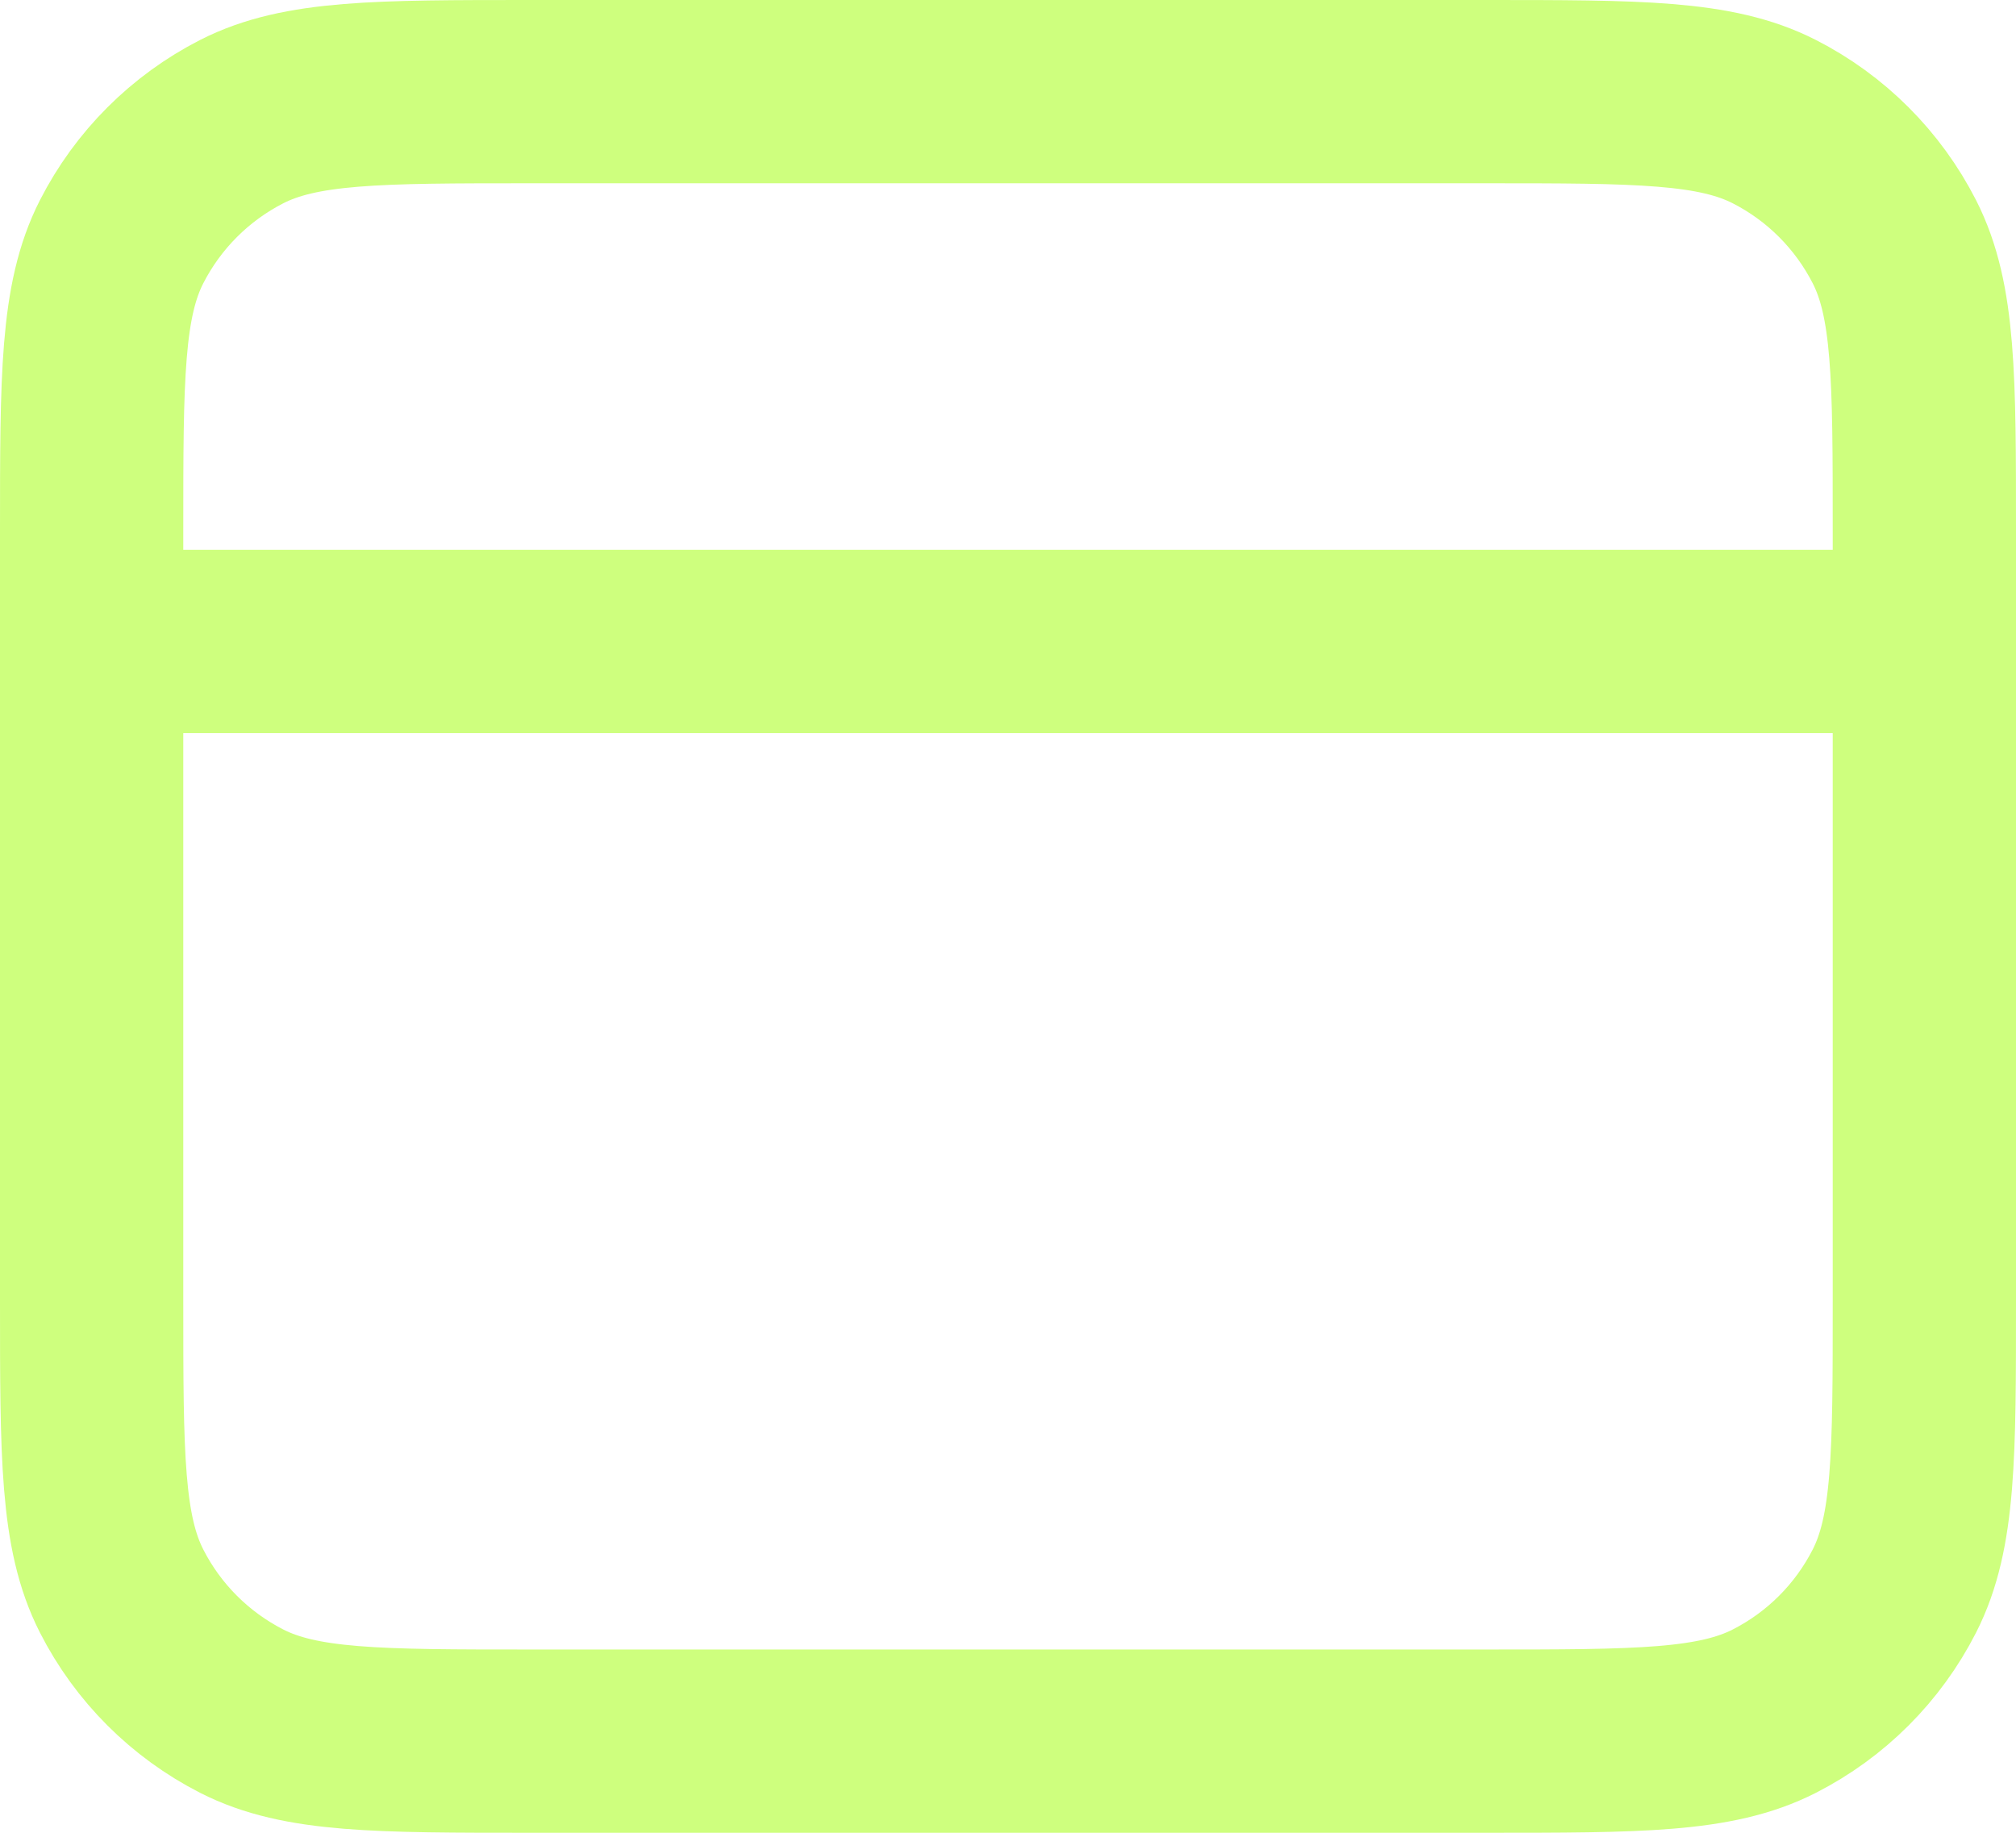
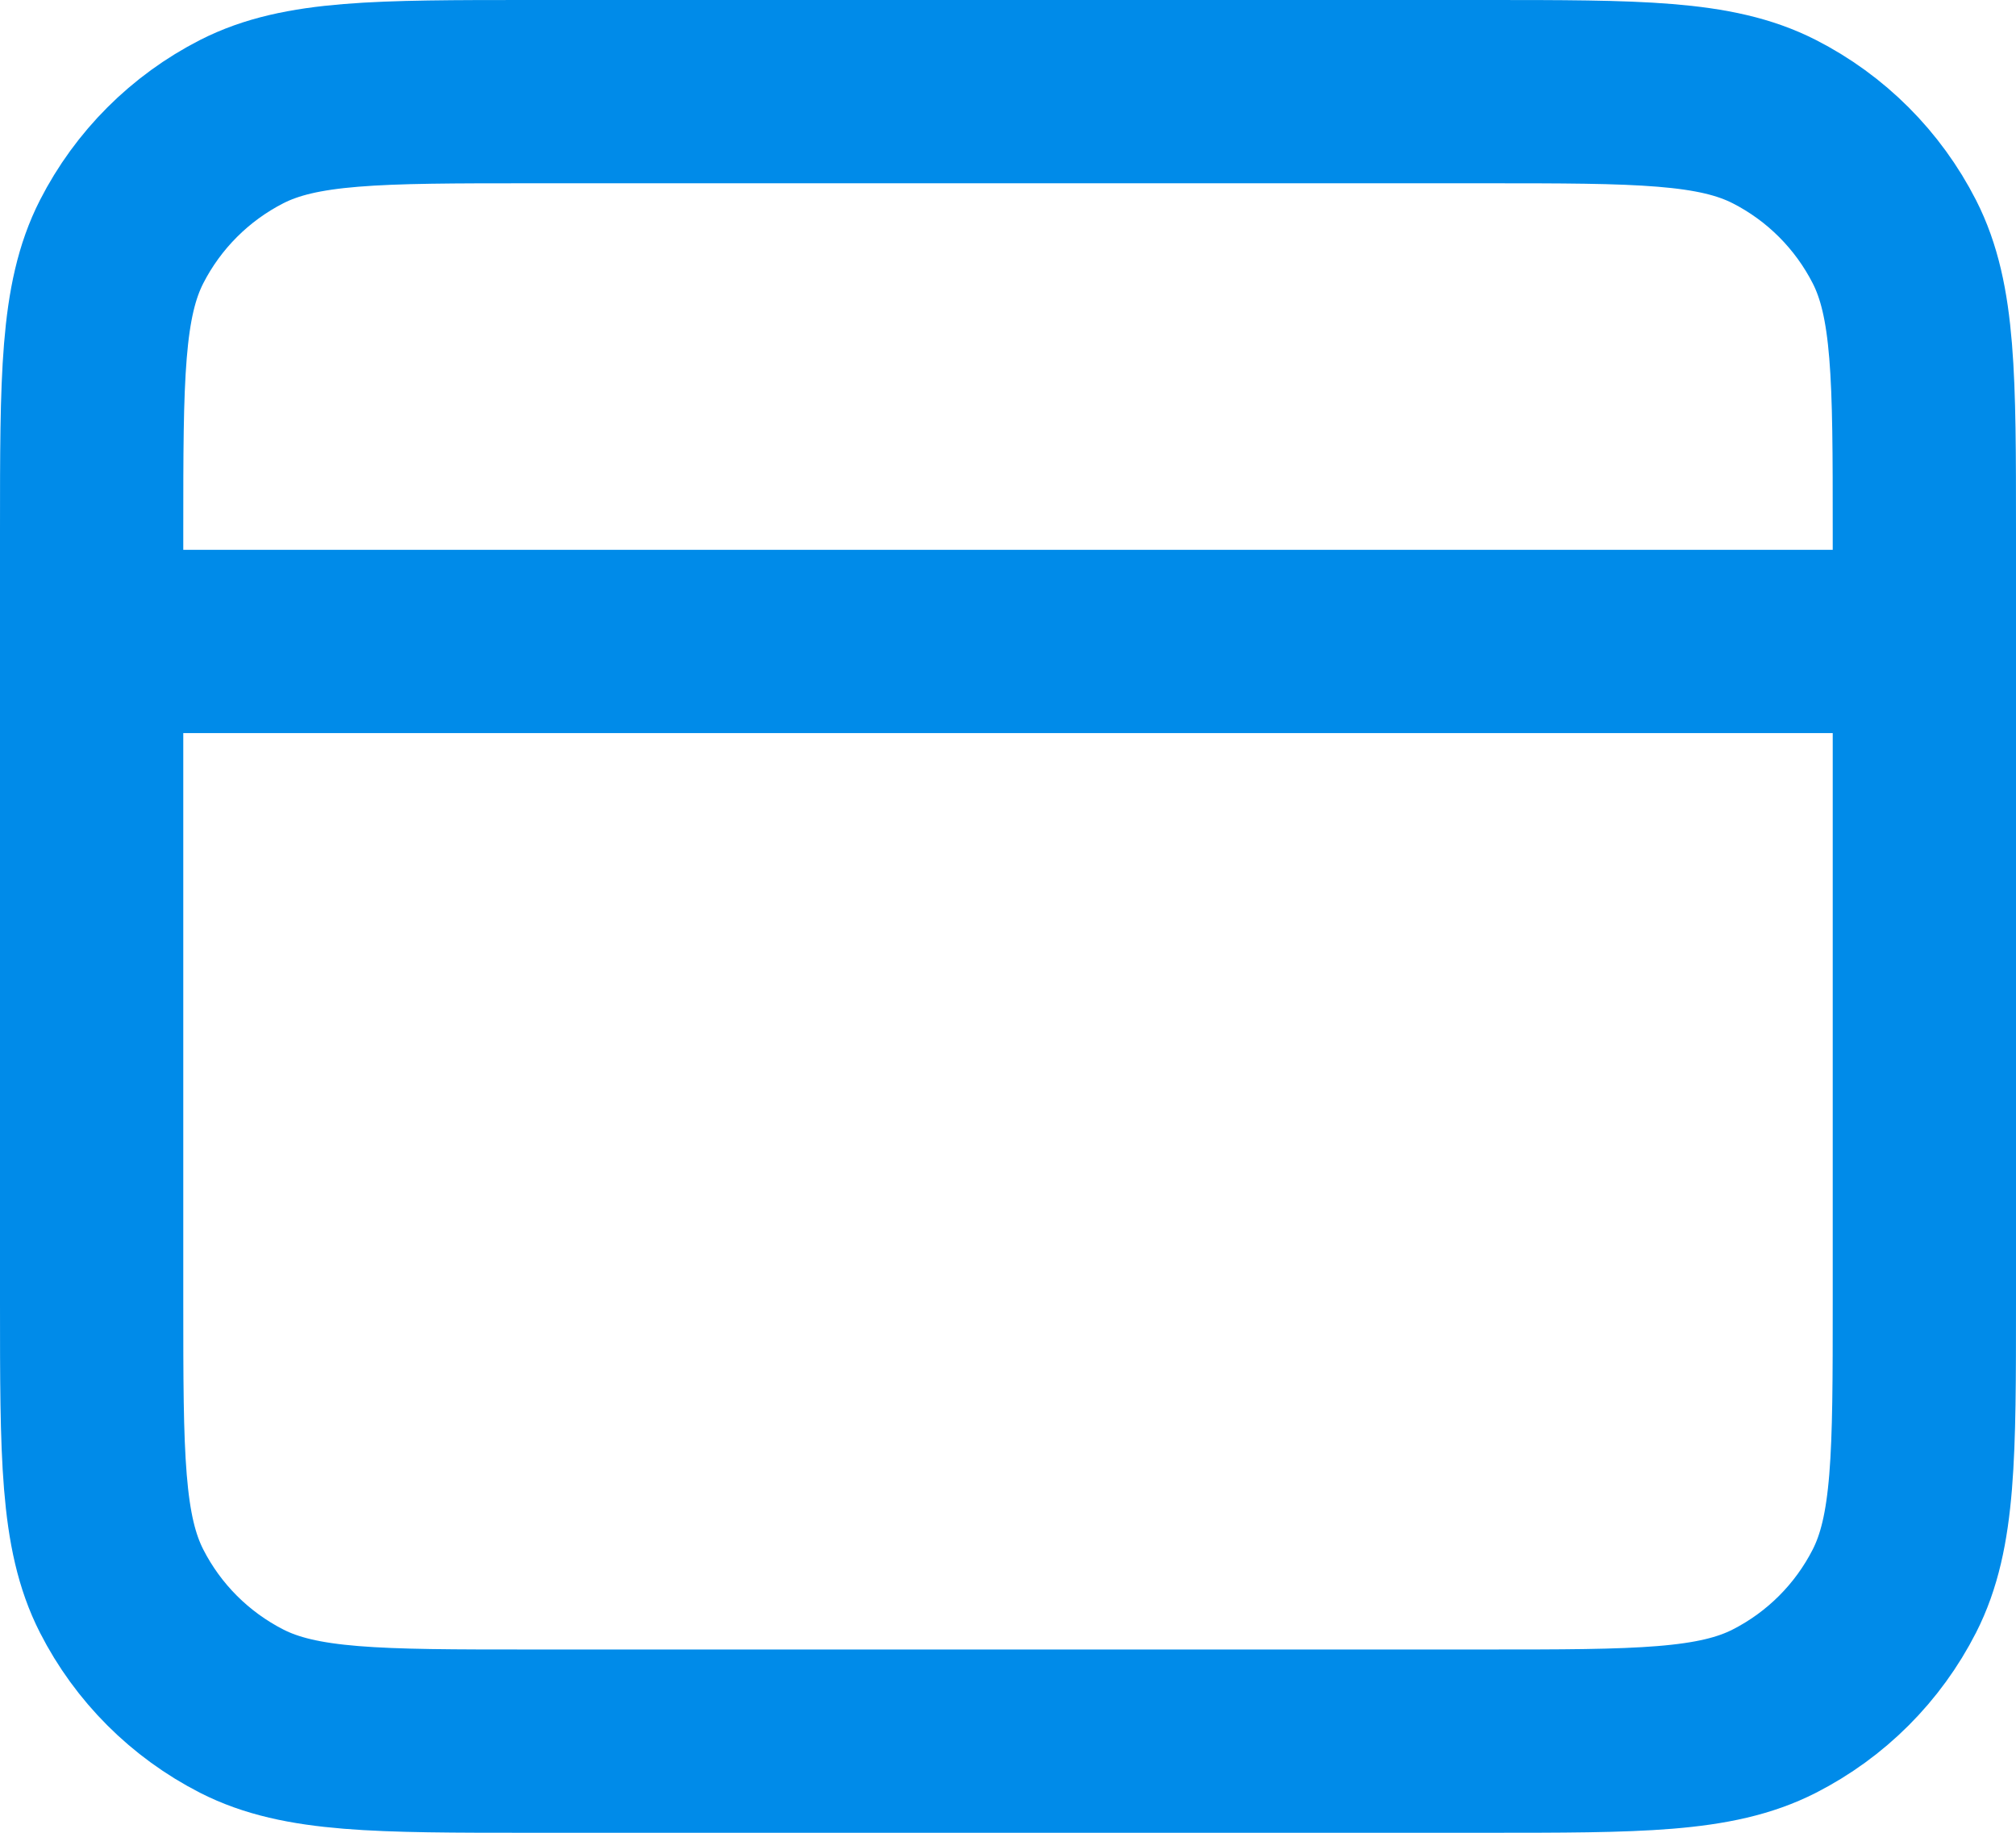
<svg xmlns="http://www.w3.org/2000/svg" width="22" height="20" viewBox="0 0 22 20" fill="none">
-   <path d="M21 7H1M1 5.8V14.2C1 15.88 1 16.72 1.327 17.362C1.615 17.927 2.074 18.385 2.638 18.673C3.28 19 4.12 19 5.8 19H16.2C17.88 19 18.72 19 19.362 18.673C19.927 18.385 20.385 17.927 20.673 17.362C21 16.72 21 15.88 21 14.2V5.8C21 4.12 21 3.28 20.673 2.638C20.385 2.074 19.927 1.615 19.362 1.327C18.72 1 17.88 1 16.2 1H5.8C4.12 1 3.28 1 2.638 1.327C2.074 1.615 1.615 2.074 1.327 2.638C1 3.28 1 4.12 1 5.8Z" stroke="#CEFF7E" stroke-width="2" stroke-linecap="round" stroke-linejoin="round" />
+   <style>        
+         .svg {
+         stroke: #008be9;
+         }
+     </style>
+   <path class="svg" d="M21 7H1M1 5.8V14.2C1 15.88 1 16.72 1.327 17.362C1.615 17.927 2.074 18.385 2.638 18.673C3.28 19 4.12 19 5.8 19H16.2C17.88 19 18.72 19 19.362 18.673C19.927 18.385 20.385 17.927 20.673 17.362C21 16.72 21 15.88 21 14.2V5.8C21 4.12 21 3.28 20.673 2.638C20.385 2.074 19.927 1.615 19.362 1.327C18.72 1 17.88 1 16.2 1H5.8C4.12 1 3.28 1 2.638 1.327C2.074 1.615 1.615 2.074 1.327 2.638C1 3.28 1 4.12 1 5.8Z" stroke-width="2" stroke-linecap="round" stroke-linejoin="round" />
</svg>
